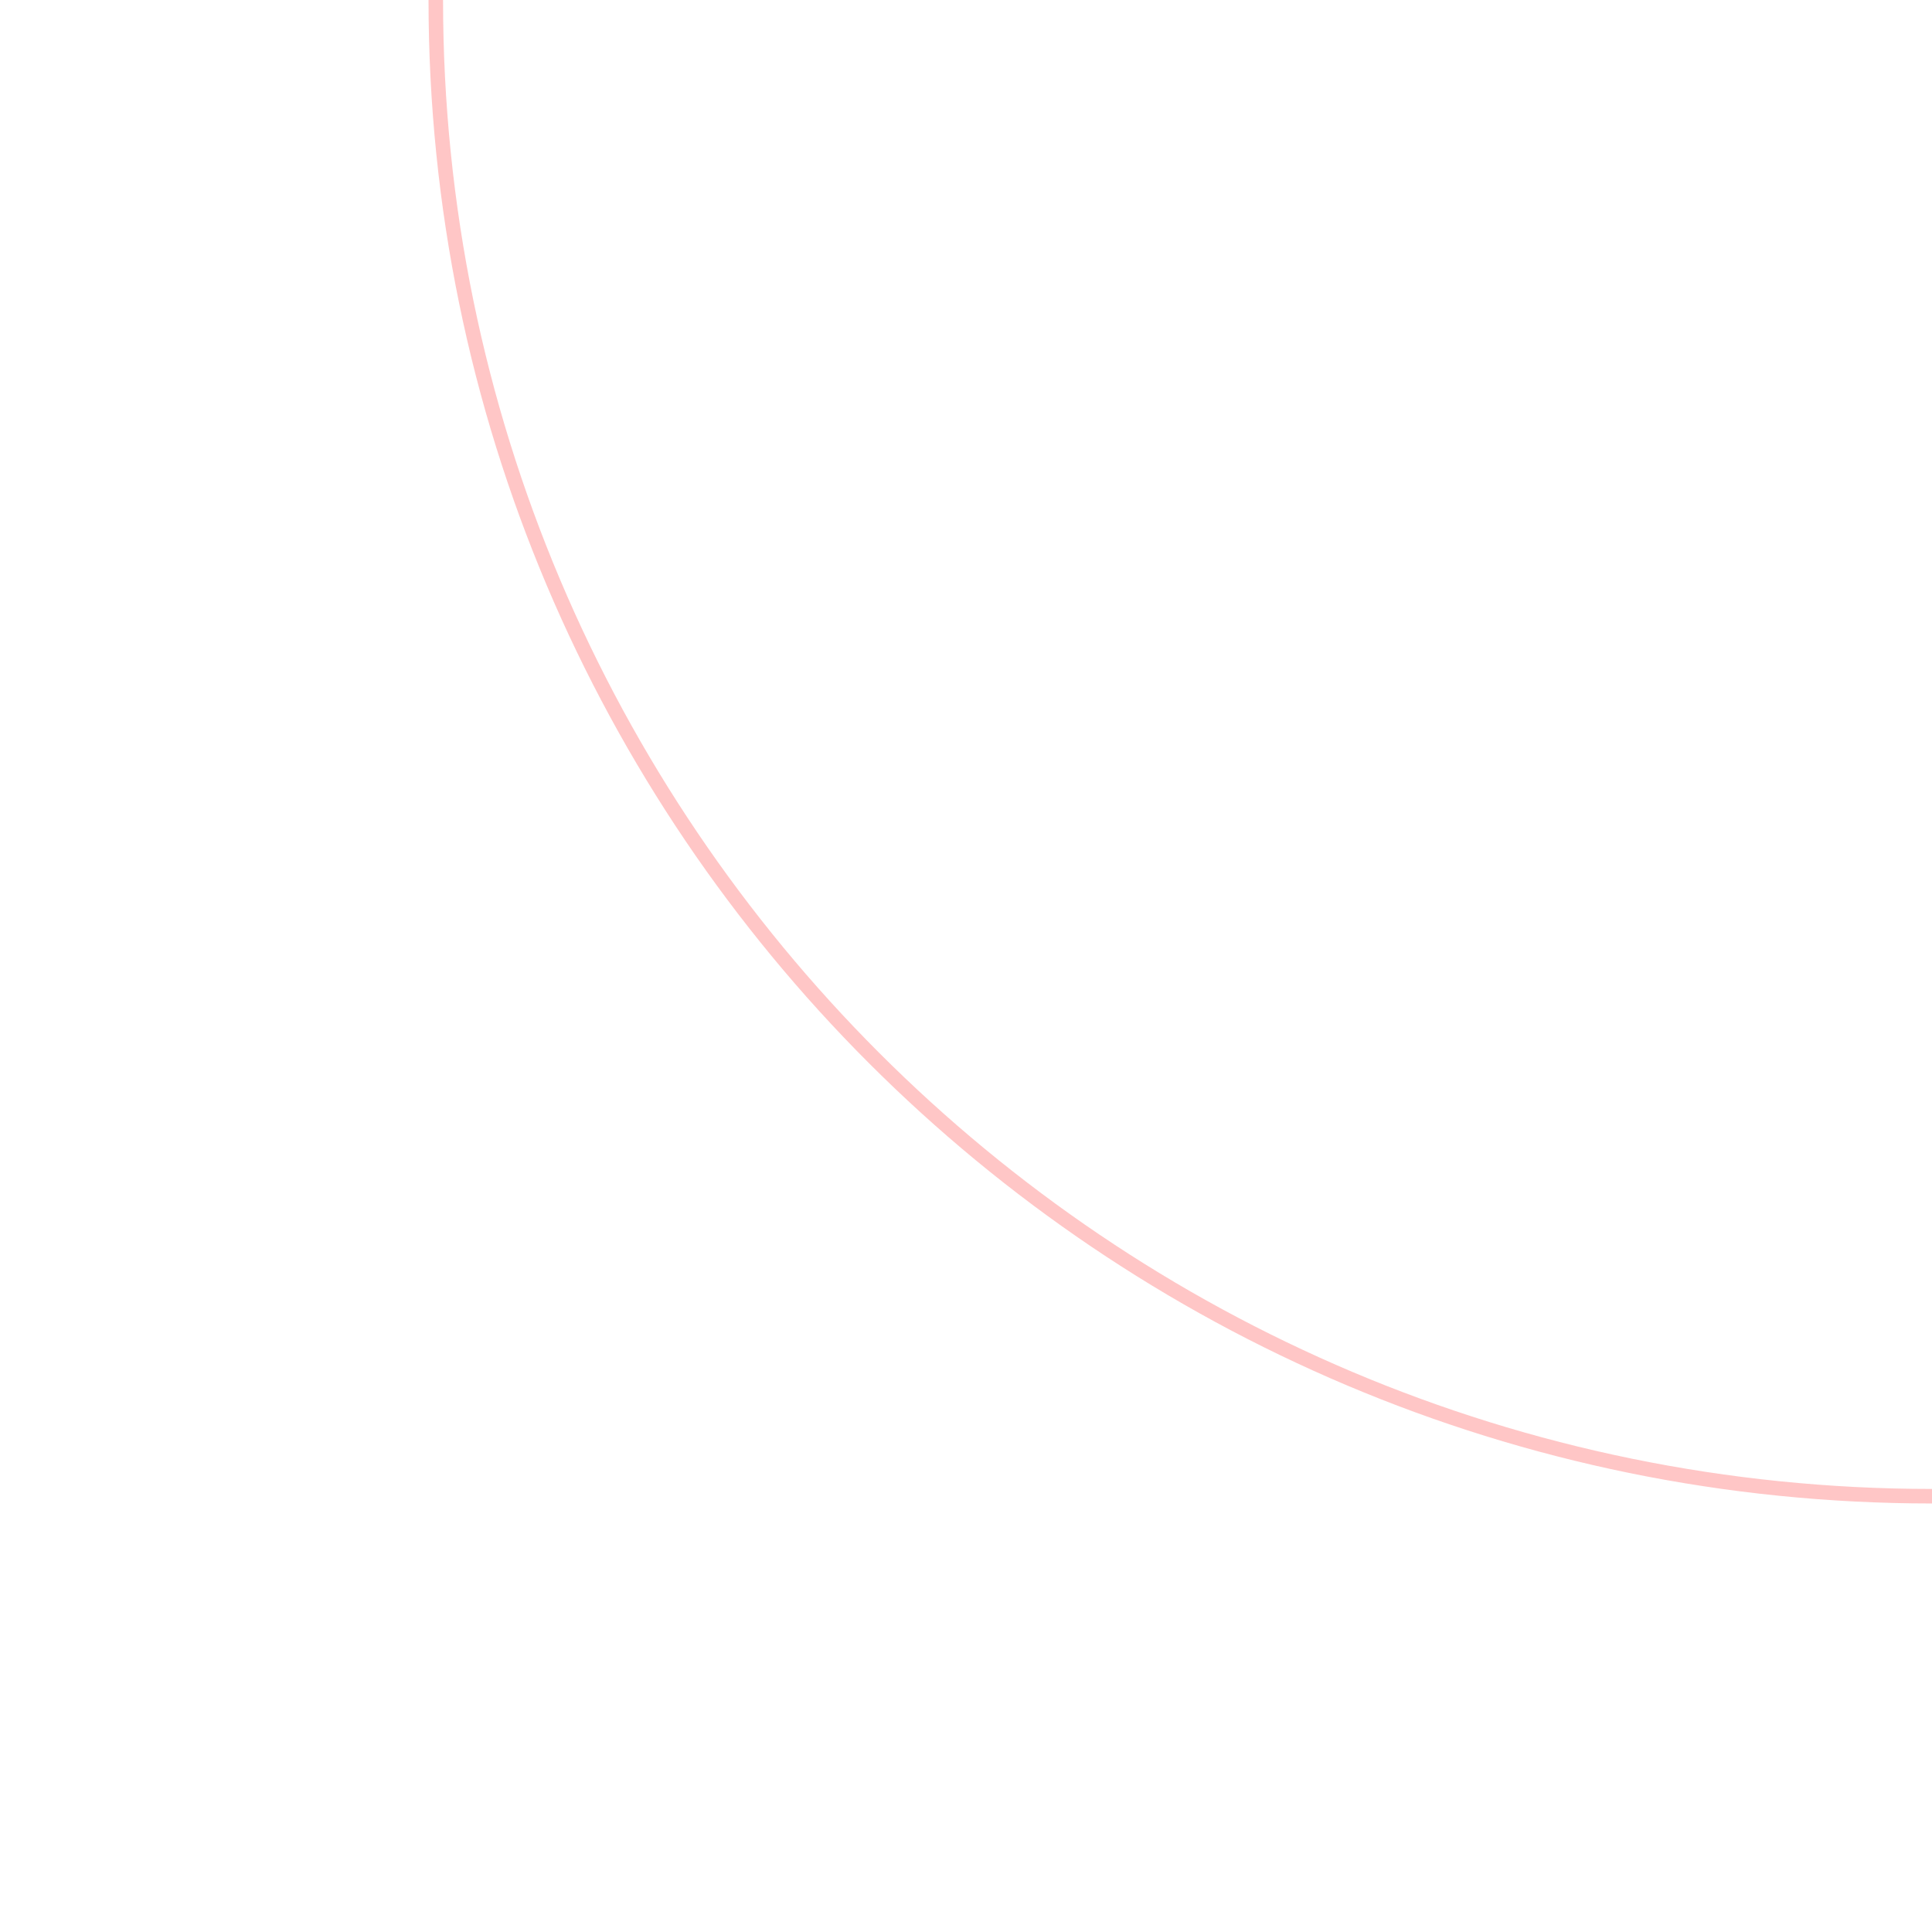
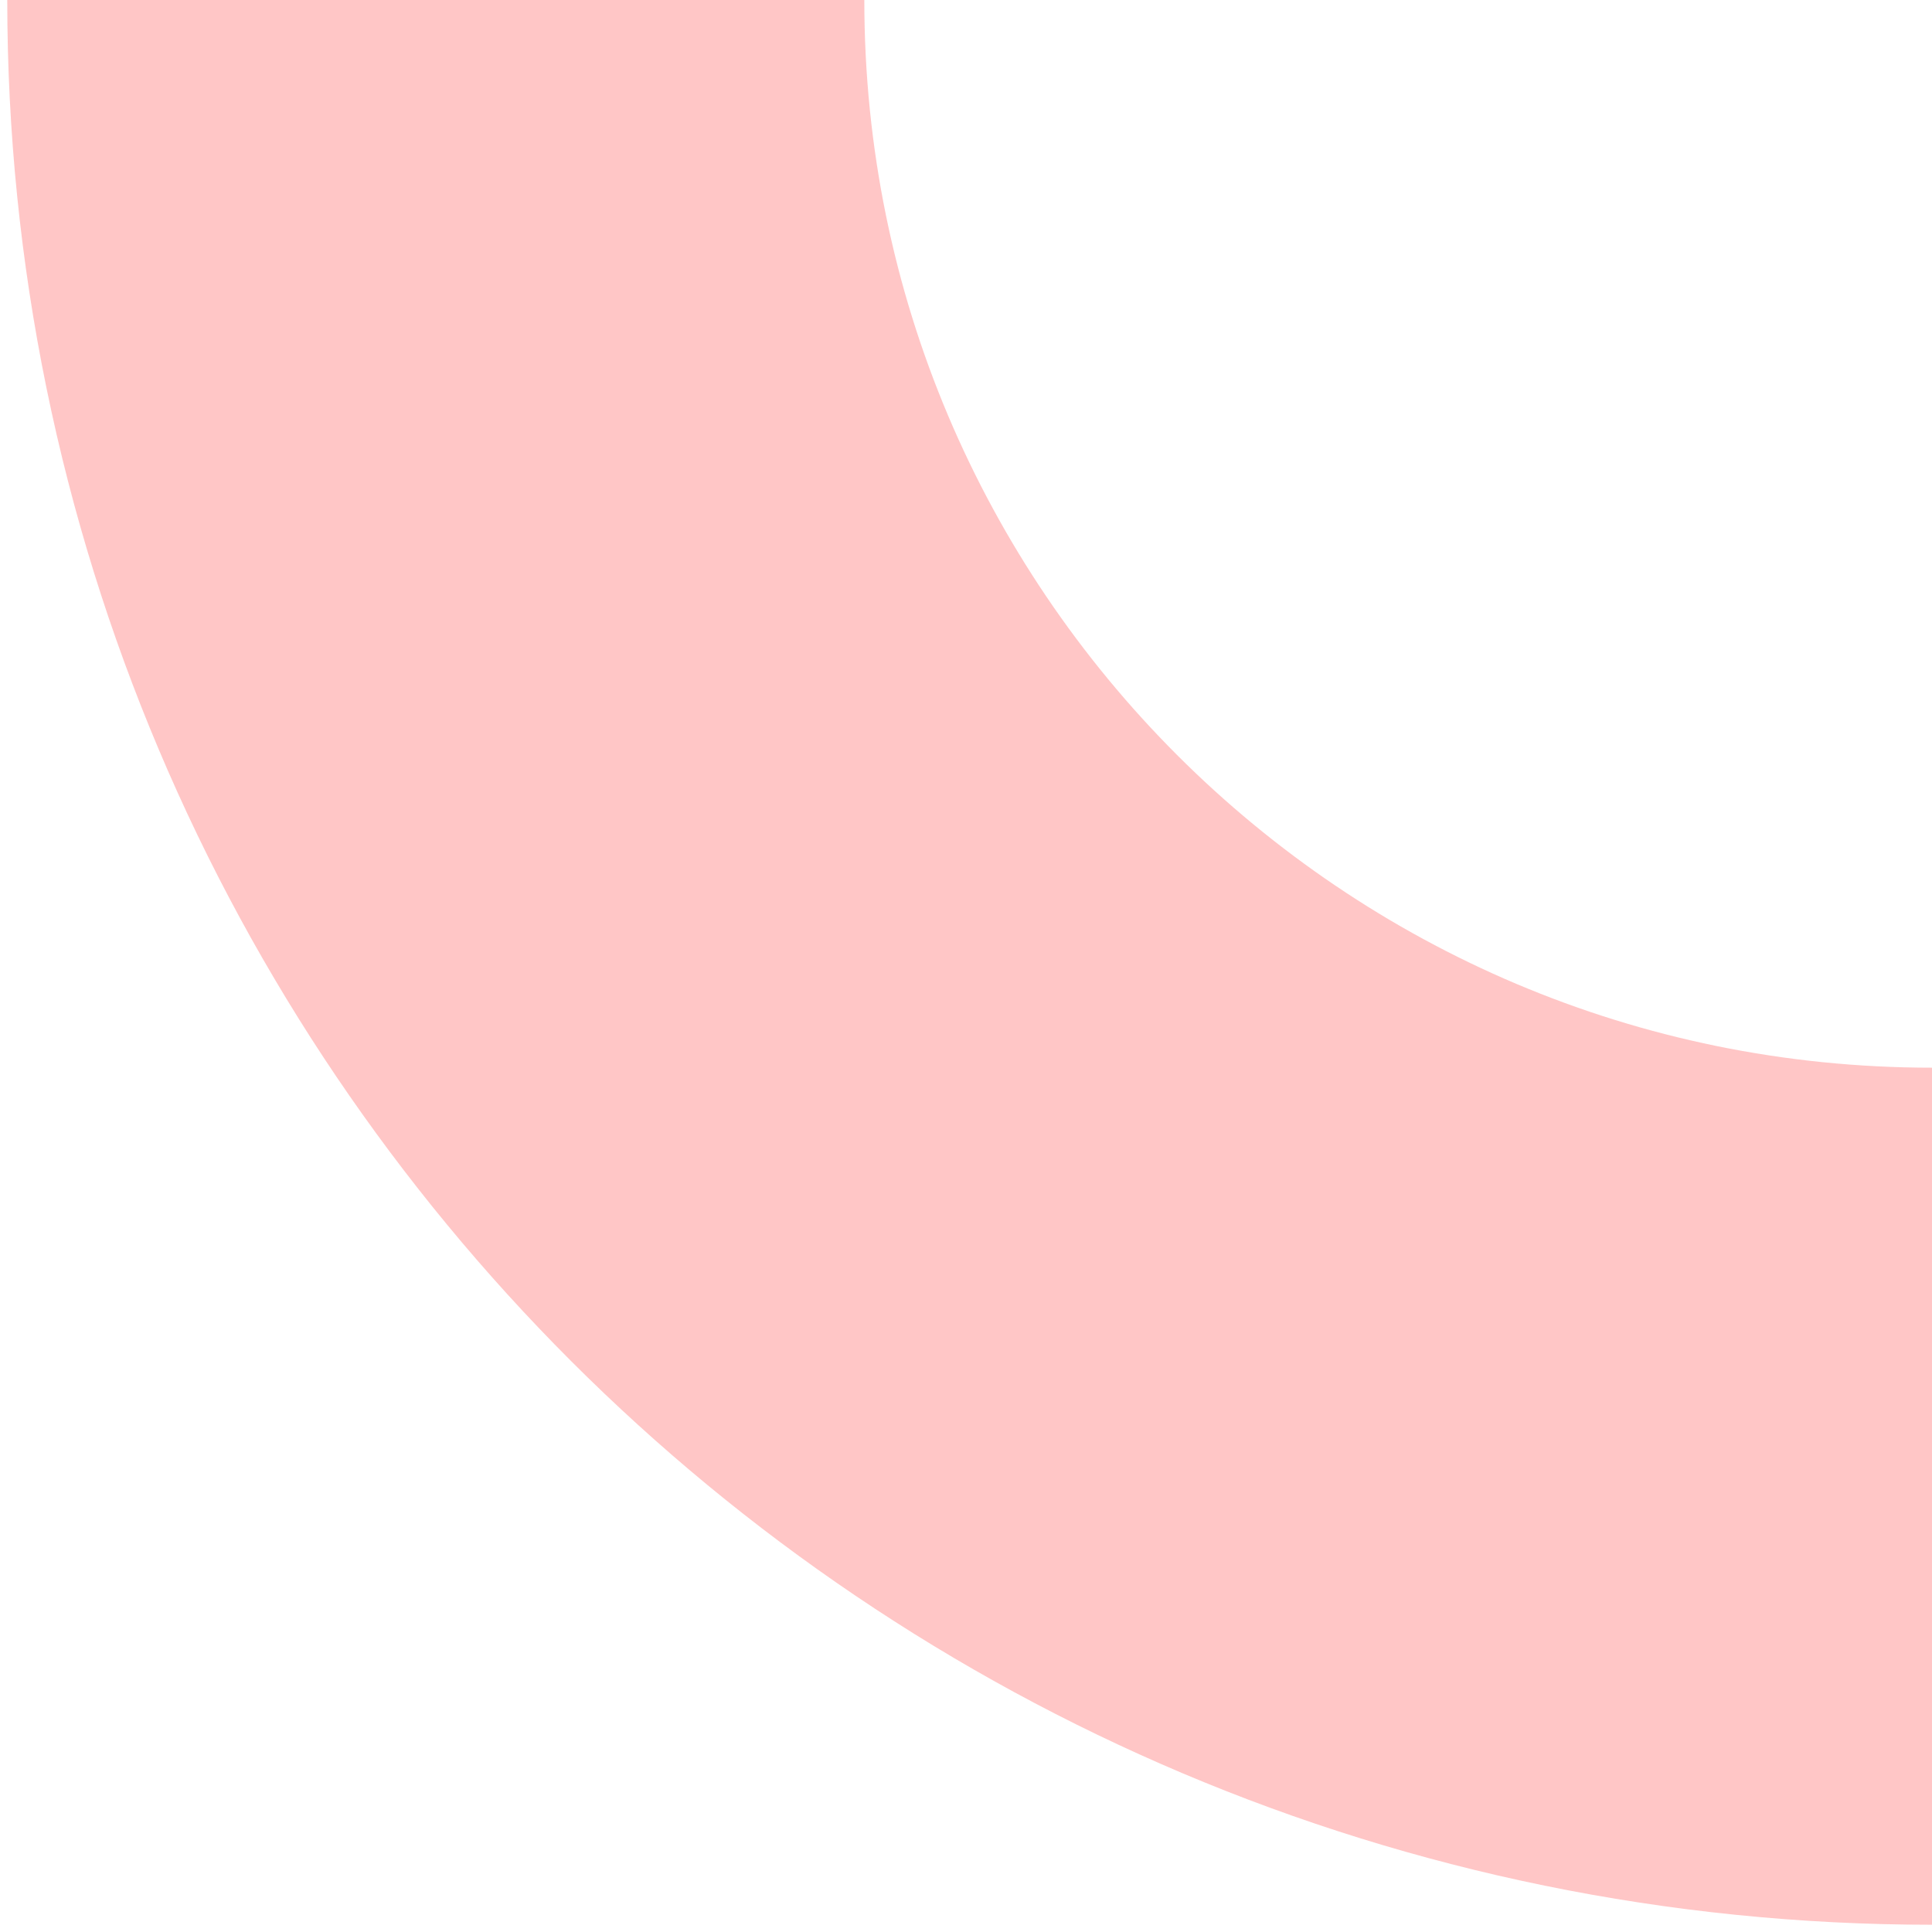
<svg xmlns="http://www.w3.org/2000/svg" width="133" height="133" viewBox="0 0 133 133" fill="none">
-   <path d="M30 3.76268e-06C30 56.885 76.115 103 133 103" stroke="#FFC6C6" strokeWidth="59" />
+   <path d="M30 3.76268e-06C30 56.885 76.115 103 133 103" stroke="#FFC6C6" stroke-width="59" />
</svg>
